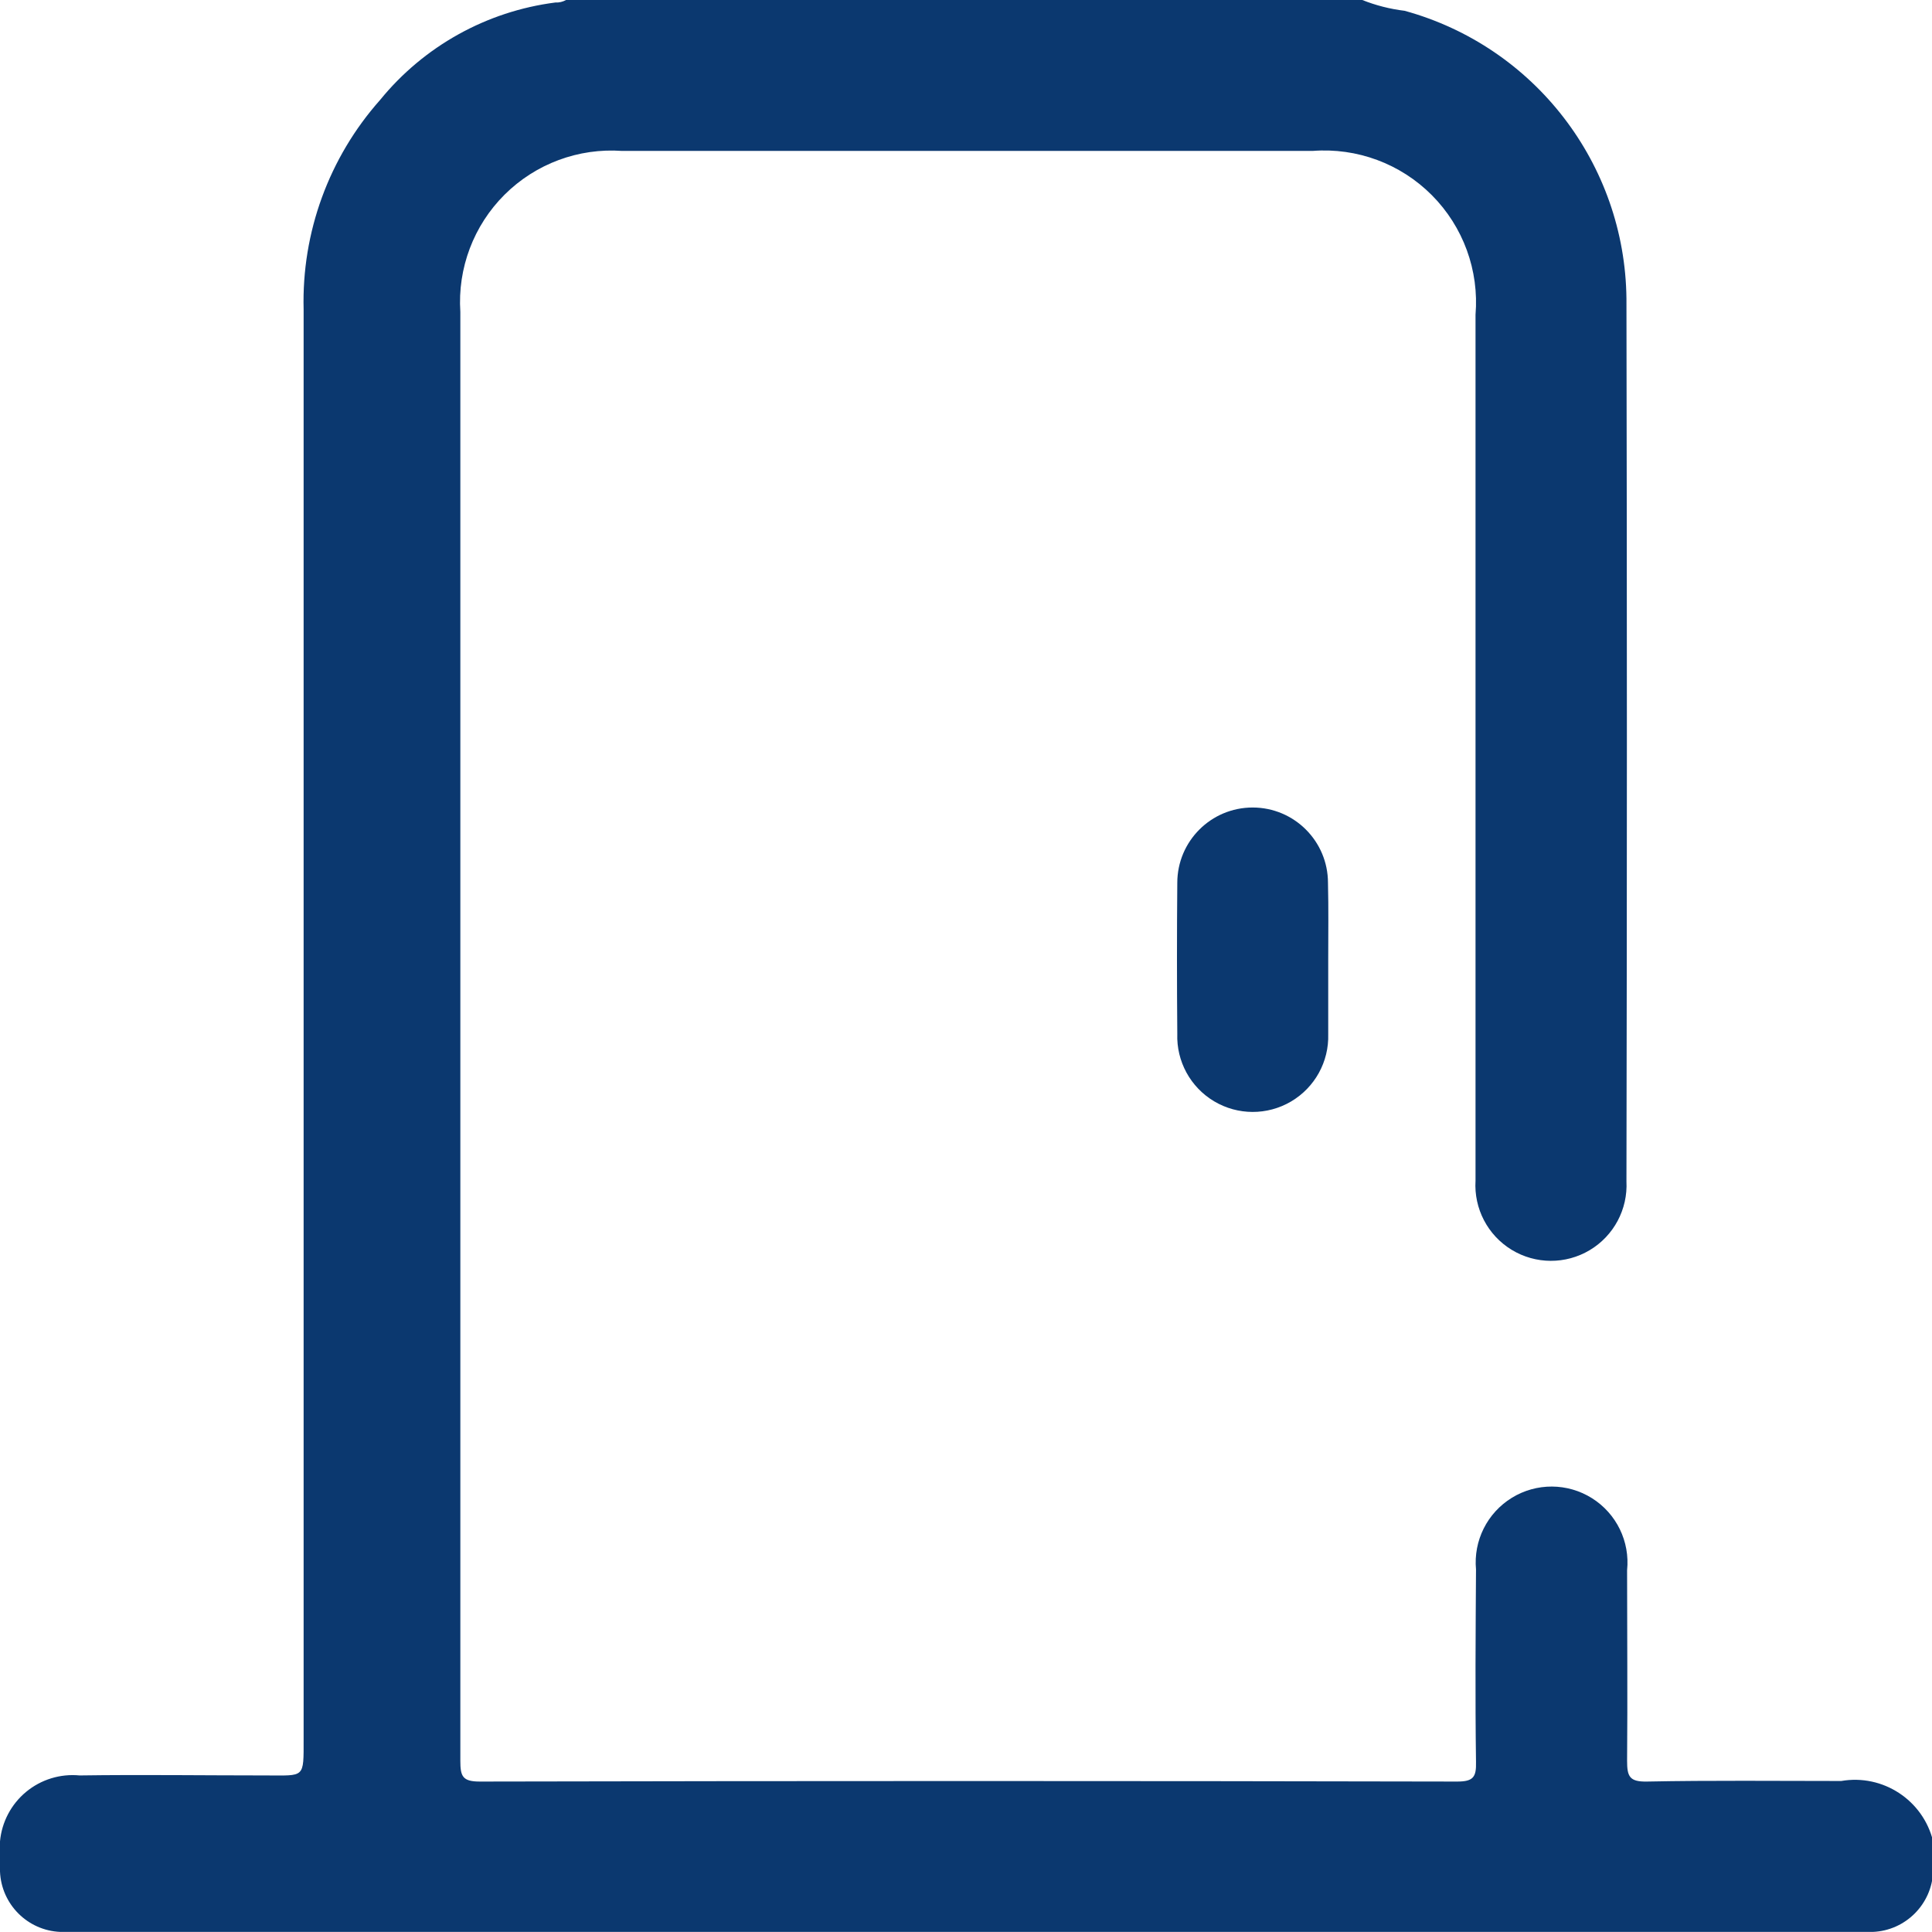
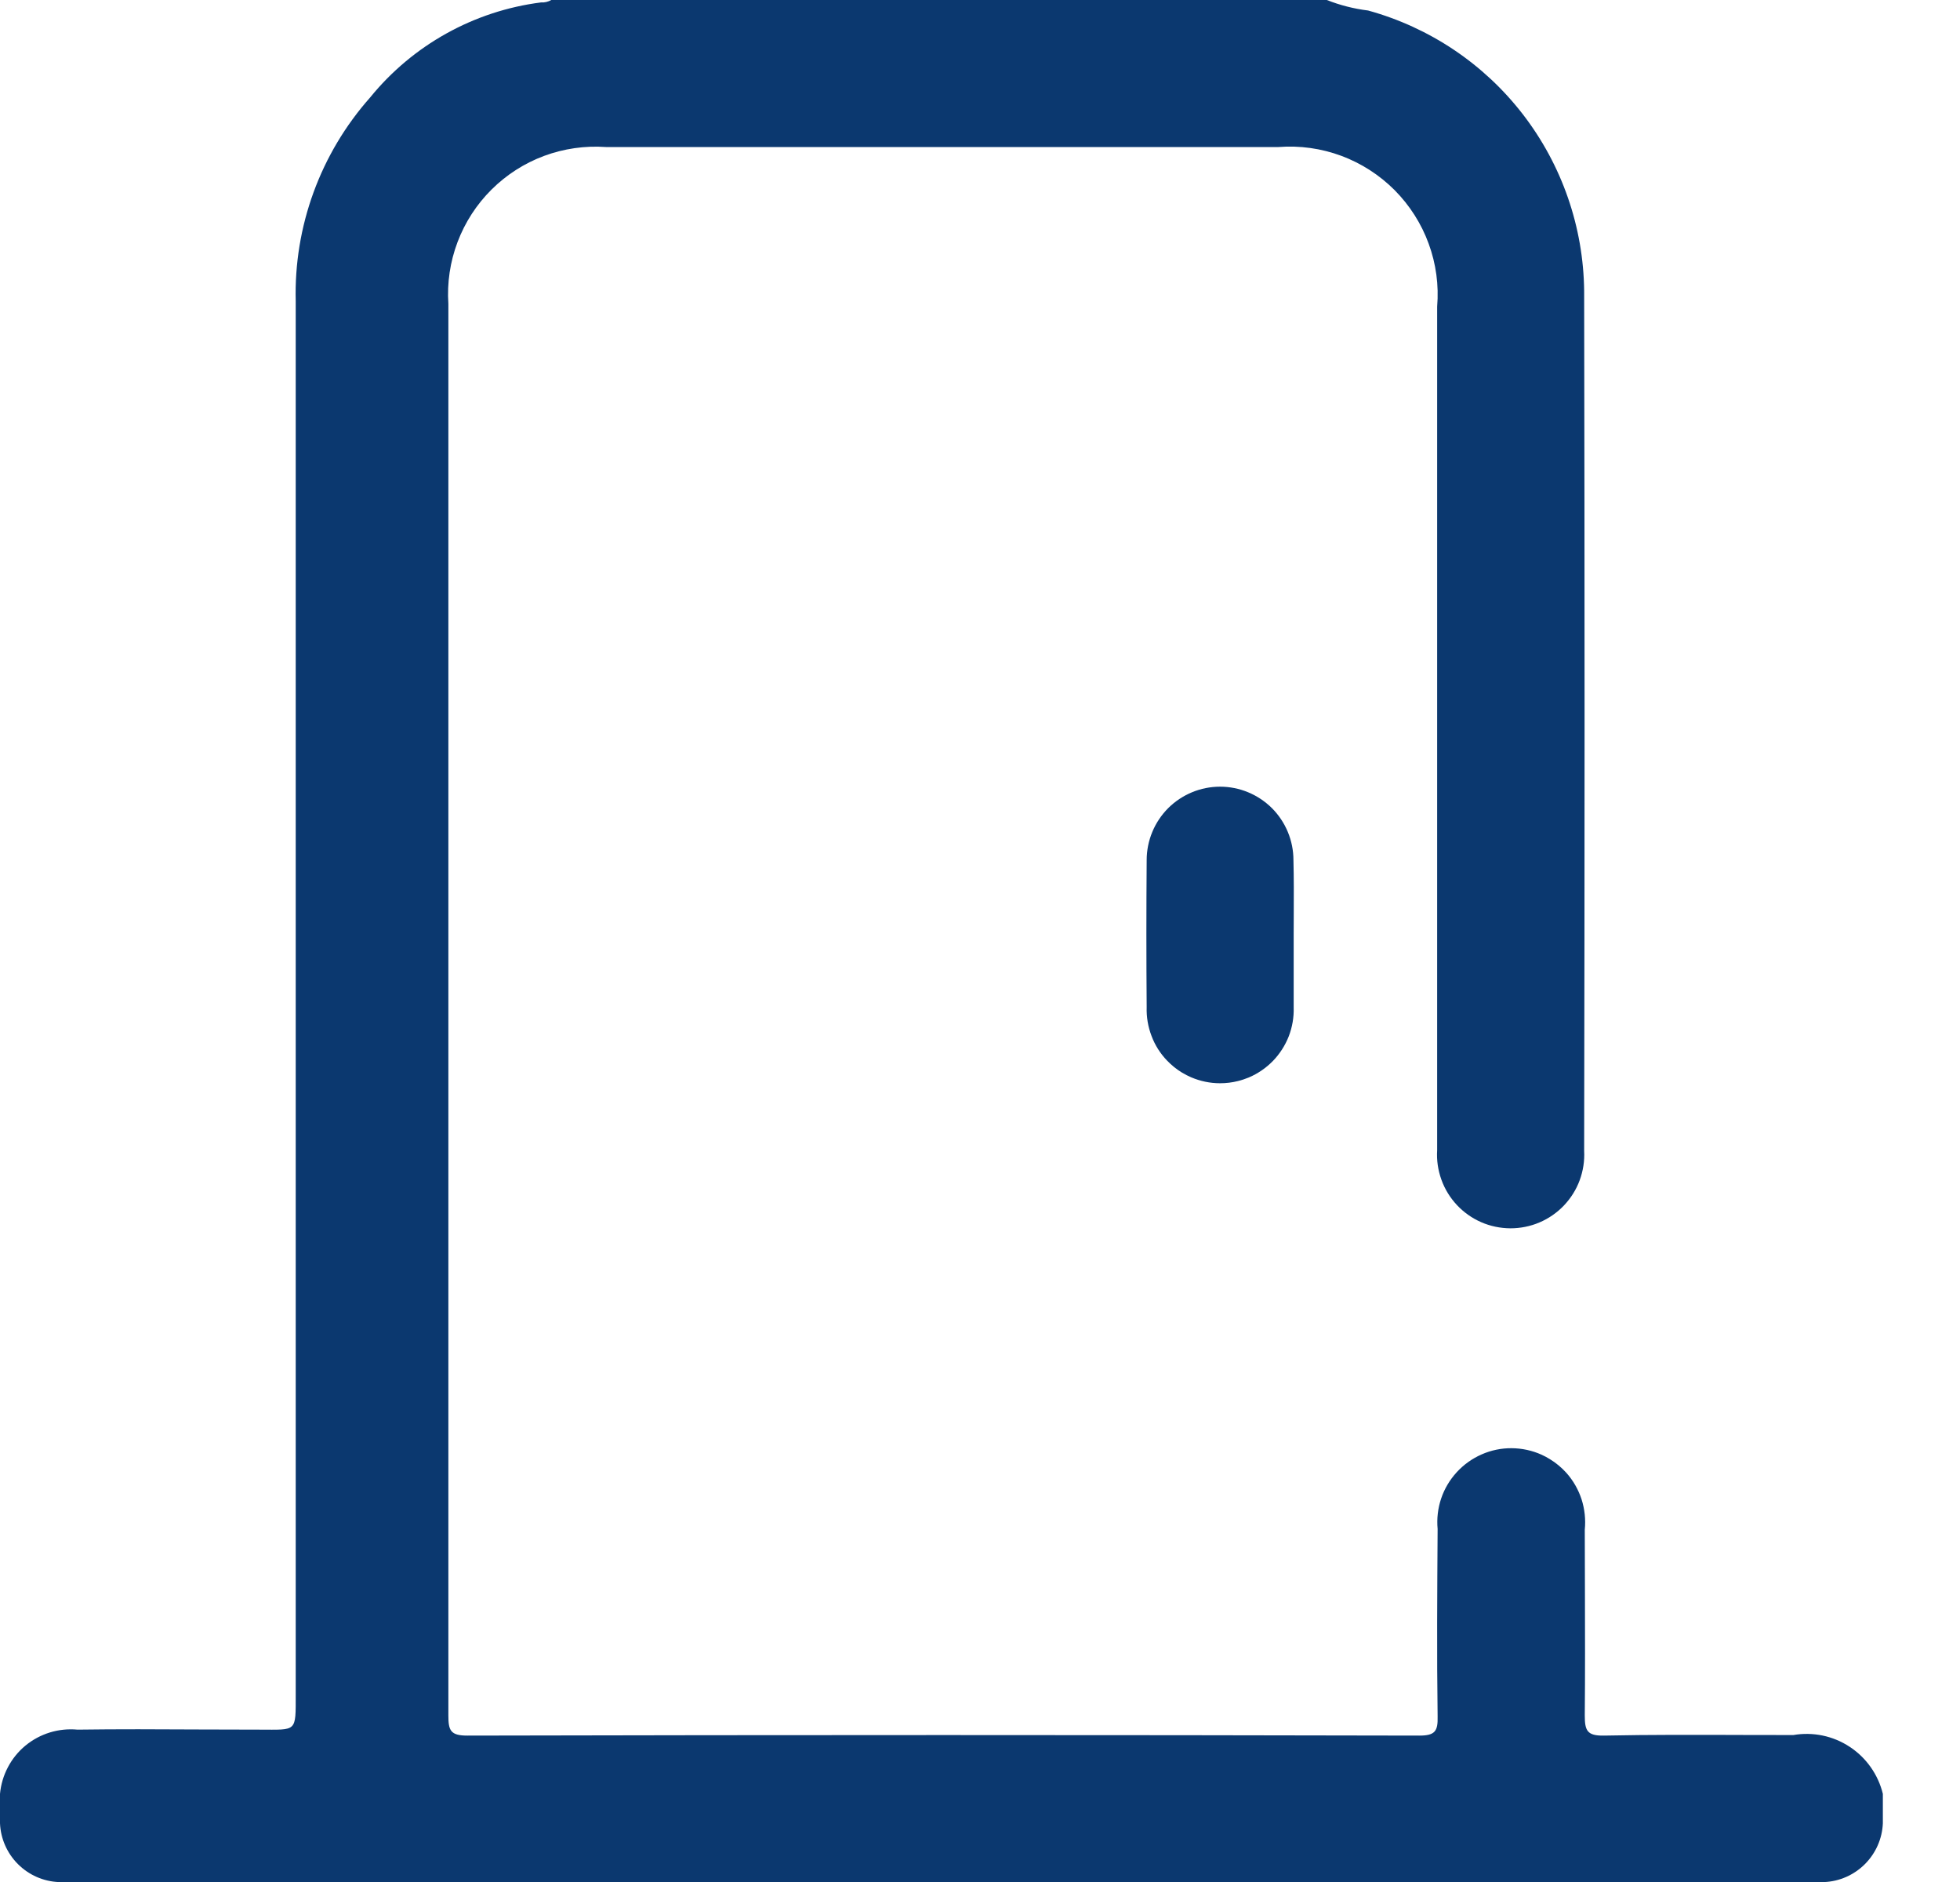
- <svg xmlns="http://www.w3.org/2000/svg" width="24.002" height="24.002" viewBox="0 0 24.002 24.002">
-   <path d="M16.924,0a2.1,2.1,0,0,0,.526.134,3.75,3.75,0,0,1,2.756,3.575q.011,5.485,0,10.967a.939.939,0,1,1-1.875-.008V3.91a1.885,1.885,0,0,0-2.024-2.035H7.729a1.881,1.881,0,0,0-2.01,2q0,9,0,18c0,.192.026.259.245.258q6.07-.013,12.139,0c.2,0,.239-.055.234-.244-.011-.8-.005-1.594,0-2.391a.943.943,0,1,1,1.877.01c0,.789.007,1.578,0,2.367,0,.194.029.262.246.258.8-.016,1.609-.007,2.414-.007a1,1,0,0,1,1.142.75v.375a.783.783,0,0,1-.75.75H.75a.783.783,0,0,1-.75-.75v-.375a.906.906,0,0,1,.989-.819c.773-.011,1.547,0,2.319,0,.481,0,.464.04.464-.453V3.843a3.771,3.771,0,0,1,.949-2.6A3.359,3.359,0,0,1,6.9.031.241.241,0,0,0,7.032,0Z" fill="#0b386f" />
-   <path d="M313.789,215.82c0,.312,0,.624,0,.938a.938.938,0,1,1-1.875-.005q-.008-.938,0-1.875a.936.936,0,1,1,1.872,0C313.794,215.2,313.789,215.508,313.789,215.82Z" transform="translate(-297.288 -203.91)" fill="#0b386f" />
+ <svg xmlns="http://www.w3.org/2000/svg" width="25" height="24" viewBox="0 0 25 24" fill="none">
+   <path fill-rule="evenodd" clip-rule="evenodd" d="M17.45 0.134C17.27 0.112 17.093 0.067 16.924 0H7.032C6.992 0.023 6.946 0.034 6.9 0.031C6.045 0.14 5.265 0.574 4.721 1.243C4.087 1.958 3.747 2.887 3.772 3.843V21.604C3.772 21.849 3.776 21.962 3.722 22.014C3.667 22.067 3.551 22.057 3.308 22.057C3.051 22.057 2.793 22.056 2.536 22.055C2.02 22.052 1.504 22.05 0.989 22.057C0.87 22.046 0.75 22.058 0.636 22.093C0.522 22.128 0.416 22.185 0.324 22.261C0.232 22.337 0.156 22.431 0.101 22.536C0.045 22.642 0.011 22.757 0 22.876V23.251C0.008 23.447 0.09 23.633 0.229 23.772C0.368 23.911 0.554 23.993 0.75 24.001H23.266C23.462 23.993 23.648 23.911 23.787 23.772C23.926 23.633 24.008 23.447 24.016 23.251V22.876C23.956 22.63 23.805 22.415 23.593 22.276C23.381 22.136 23.124 22.083 22.874 22.126L22.234 22.125C21.641 22.123 21.048 22.121 20.46 22.133C20.243 22.137 20.214 22.069 20.214 21.875C20.219 21.349 20.217 20.823 20.216 20.297C20.215 20.034 20.214 19.771 20.214 19.508C20.227 19.377 20.213 19.245 20.173 19.12C20.132 18.995 20.066 18.879 19.978 18.781C19.917 18.714 19.848 18.656 19.771 18.609C19.736 18.587 19.7 18.568 19.663 18.551C19.543 18.497 19.413 18.469 19.281 18.468C19.149 18.467 19.019 18.494 18.899 18.547C18.778 18.6 18.67 18.677 18.581 18.774C18.492 18.871 18.424 18.985 18.382 19.11C18.34 19.235 18.325 19.367 18.337 19.498C18.332 20.295 18.326 21.089 18.337 21.889C18.342 22.078 18.303 22.133 18.103 22.133C14.057 22.124 10.011 22.124 5.964 22.133C5.745 22.134 5.719 22.067 5.719 21.875V3.875C5.701 3.607 5.741 3.338 5.836 3.087C5.931 2.835 6.079 2.607 6.269 2.418C6.46 2.228 6.688 2.082 6.94 1.988C7.192 1.895 7.461 1.856 7.729 1.875H16.307C16.579 1.854 16.852 1.892 17.108 1.987C17.364 2.082 17.596 2.232 17.789 2.425C17.981 2.619 18.13 2.852 18.223 3.108C18.317 3.364 18.354 3.638 18.331 3.91V14.668C18.323 14.796 18.342 14.923 18.385 15.043C18.428 15.164 18.496 15.274 18.583 15.367C18.67 15.46 18.776 15.535 18.893 15.586C19.01 15.637 19.137 15.663 19.264 15.664C19.392 15.664 19.519 15.639 19.636 15.589C19.754 15.539 19.86 15.465 19.948 15.373C20.036 15.28 20.105 15.171 20.149 15.051C20.193 14.931 20.213 14.804 20.206 14.676C20.213 11.021 20.213 7.366 20.206 3.709C20.197 2.895 19.923 2.105 19.426 1.46C18.929 0.815 18.235 0.35 17.45 0.134ZM16.501 12.848V11.91L16.502 11.649C16.503 11.425 16.504 11.2 16.498 10.968C16.498 10.72 16.399 10.482 16.224 10.306C16.048 10.131 15.81 10.032 15.562 10.032C15.314 10.032 15.076 10.131 14.9 10.306C14.725 10.482 14.626 10.72 14.626 10.968C14.621 11.593 14.621 12.218 14.626 12.843C14.622 12.969 14.643 13.094 14.688 13.211C14.732 13.329 14.8 13.436 14.888 13.527C14.944 13.585 15.007 13.636 15.076 13.678C15.114 13.701 15.154 13.721 15.195 13.739C15.311 13.788 15.435 13.814 15.561 13.814C15.638 13.814 15.715 13.805 15.79 13.786C15.836 13.775 15.882 13.759 15.927 13.741C16.043 13.692 16.148 13.62 16.236 13.53C16.323 13.44 16.392 13.333 16.438 13.216C16.483 13.099 16.505 12.974 16.501 12.848Z" fill="#0B386F" />
</svg>
